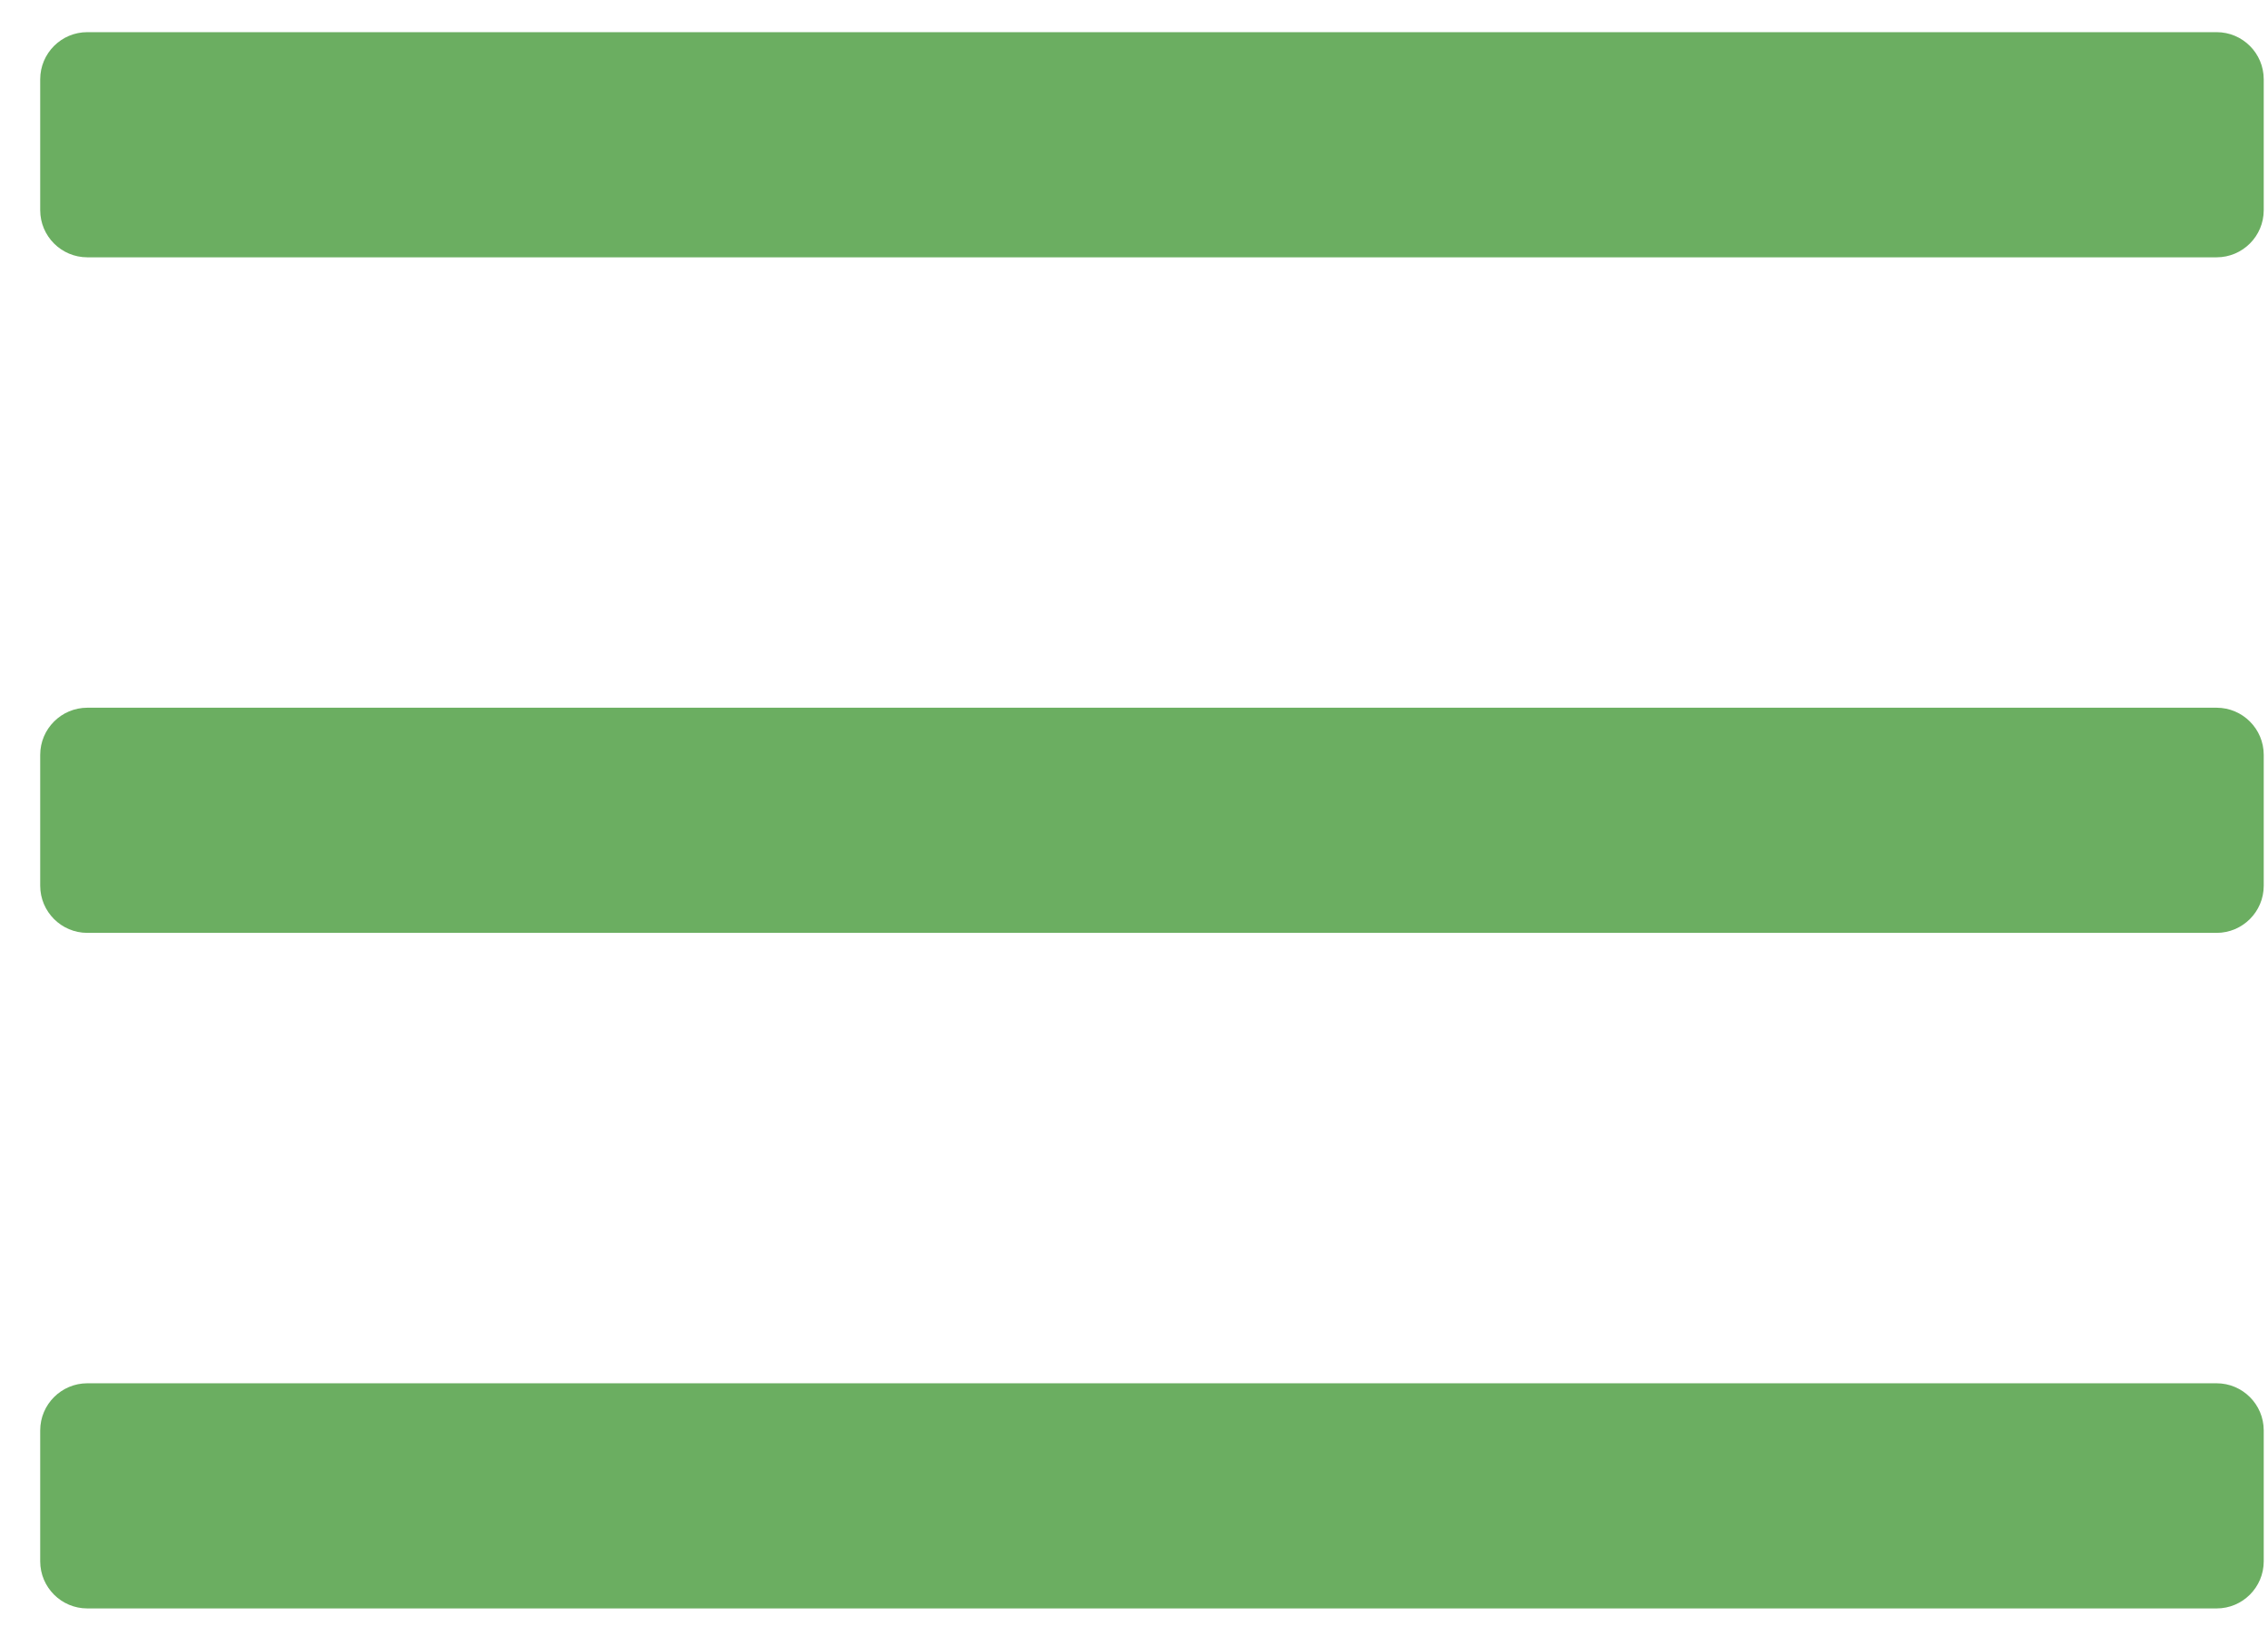
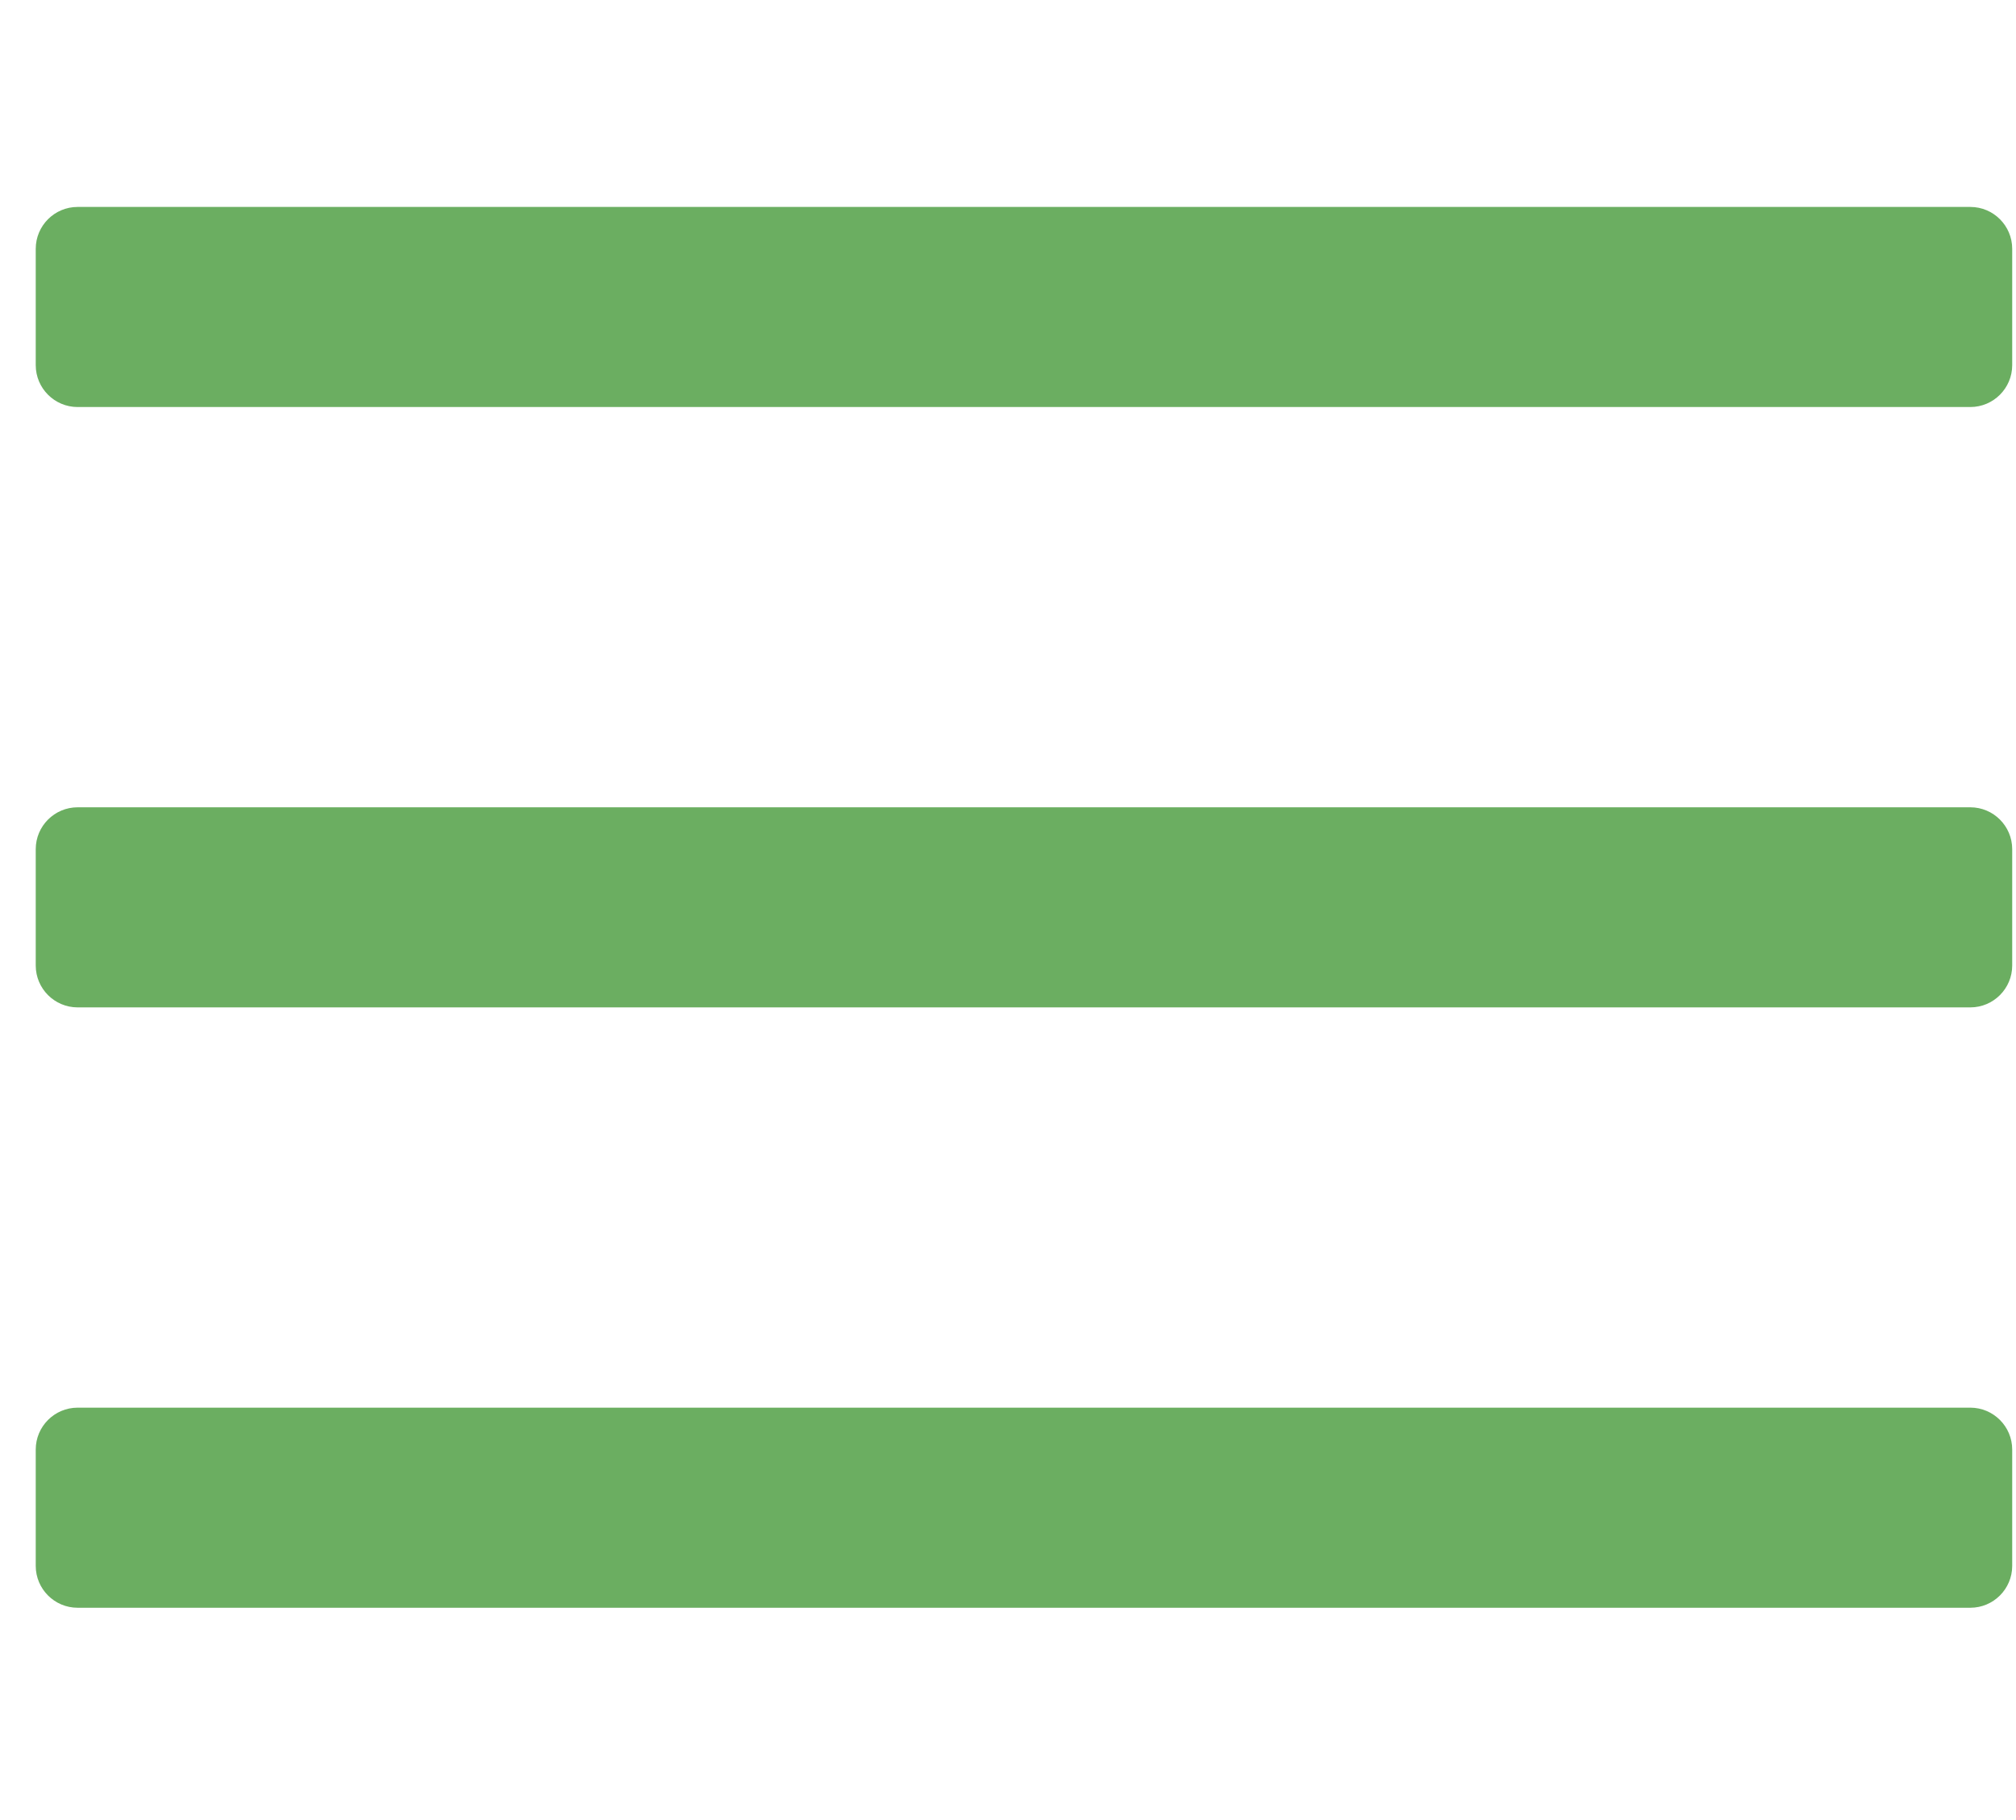
- <svg xmlns="http://www.w3.org/2000/svg" width="51" height="37" viewBox="0 0 51 37" fill="none">
+ <svg xmlns="http://www.w3.org/2000/svg" width="41" height="37" viewBox="0 0 51 37" fill="none">
  <path d="M50.904 1.782V4.726C50.903 5.311 50.429 5.784 49.845 5.785H1.963C1.379 5.784 0.905 5.311 0.904 4.726V1.782C0.905 1.197 1.379 0.723 1.963 0.723H49.845C50.429 0.723 50.903 1.197 50.904 1.782V1.782ZM49.845 31.099H1.963C1.379 31.1 0.905 31.574 0.904 32.158V35.103C0.905 35.687 1.379 36.161 1.963 36.161H49.845C50.429 36.161 50.903 35.687 50.904 35.103V32.158C50.903 31.574 50.429 31.1 49.845 31.099ZM49.845 15.911H1.963C1.379 15.912 0.905 16.385 0.904 16.97V19.914C0.905 20.499 1.379 20.972 1.963 20.973H49.845C50.429 20.972 50.903 20.499 50.904 19.914V16.97C50.903 16.385 50.429 15.912 49.845 15.911V15.911Z" fill="#6BAE61" />
</svg>
